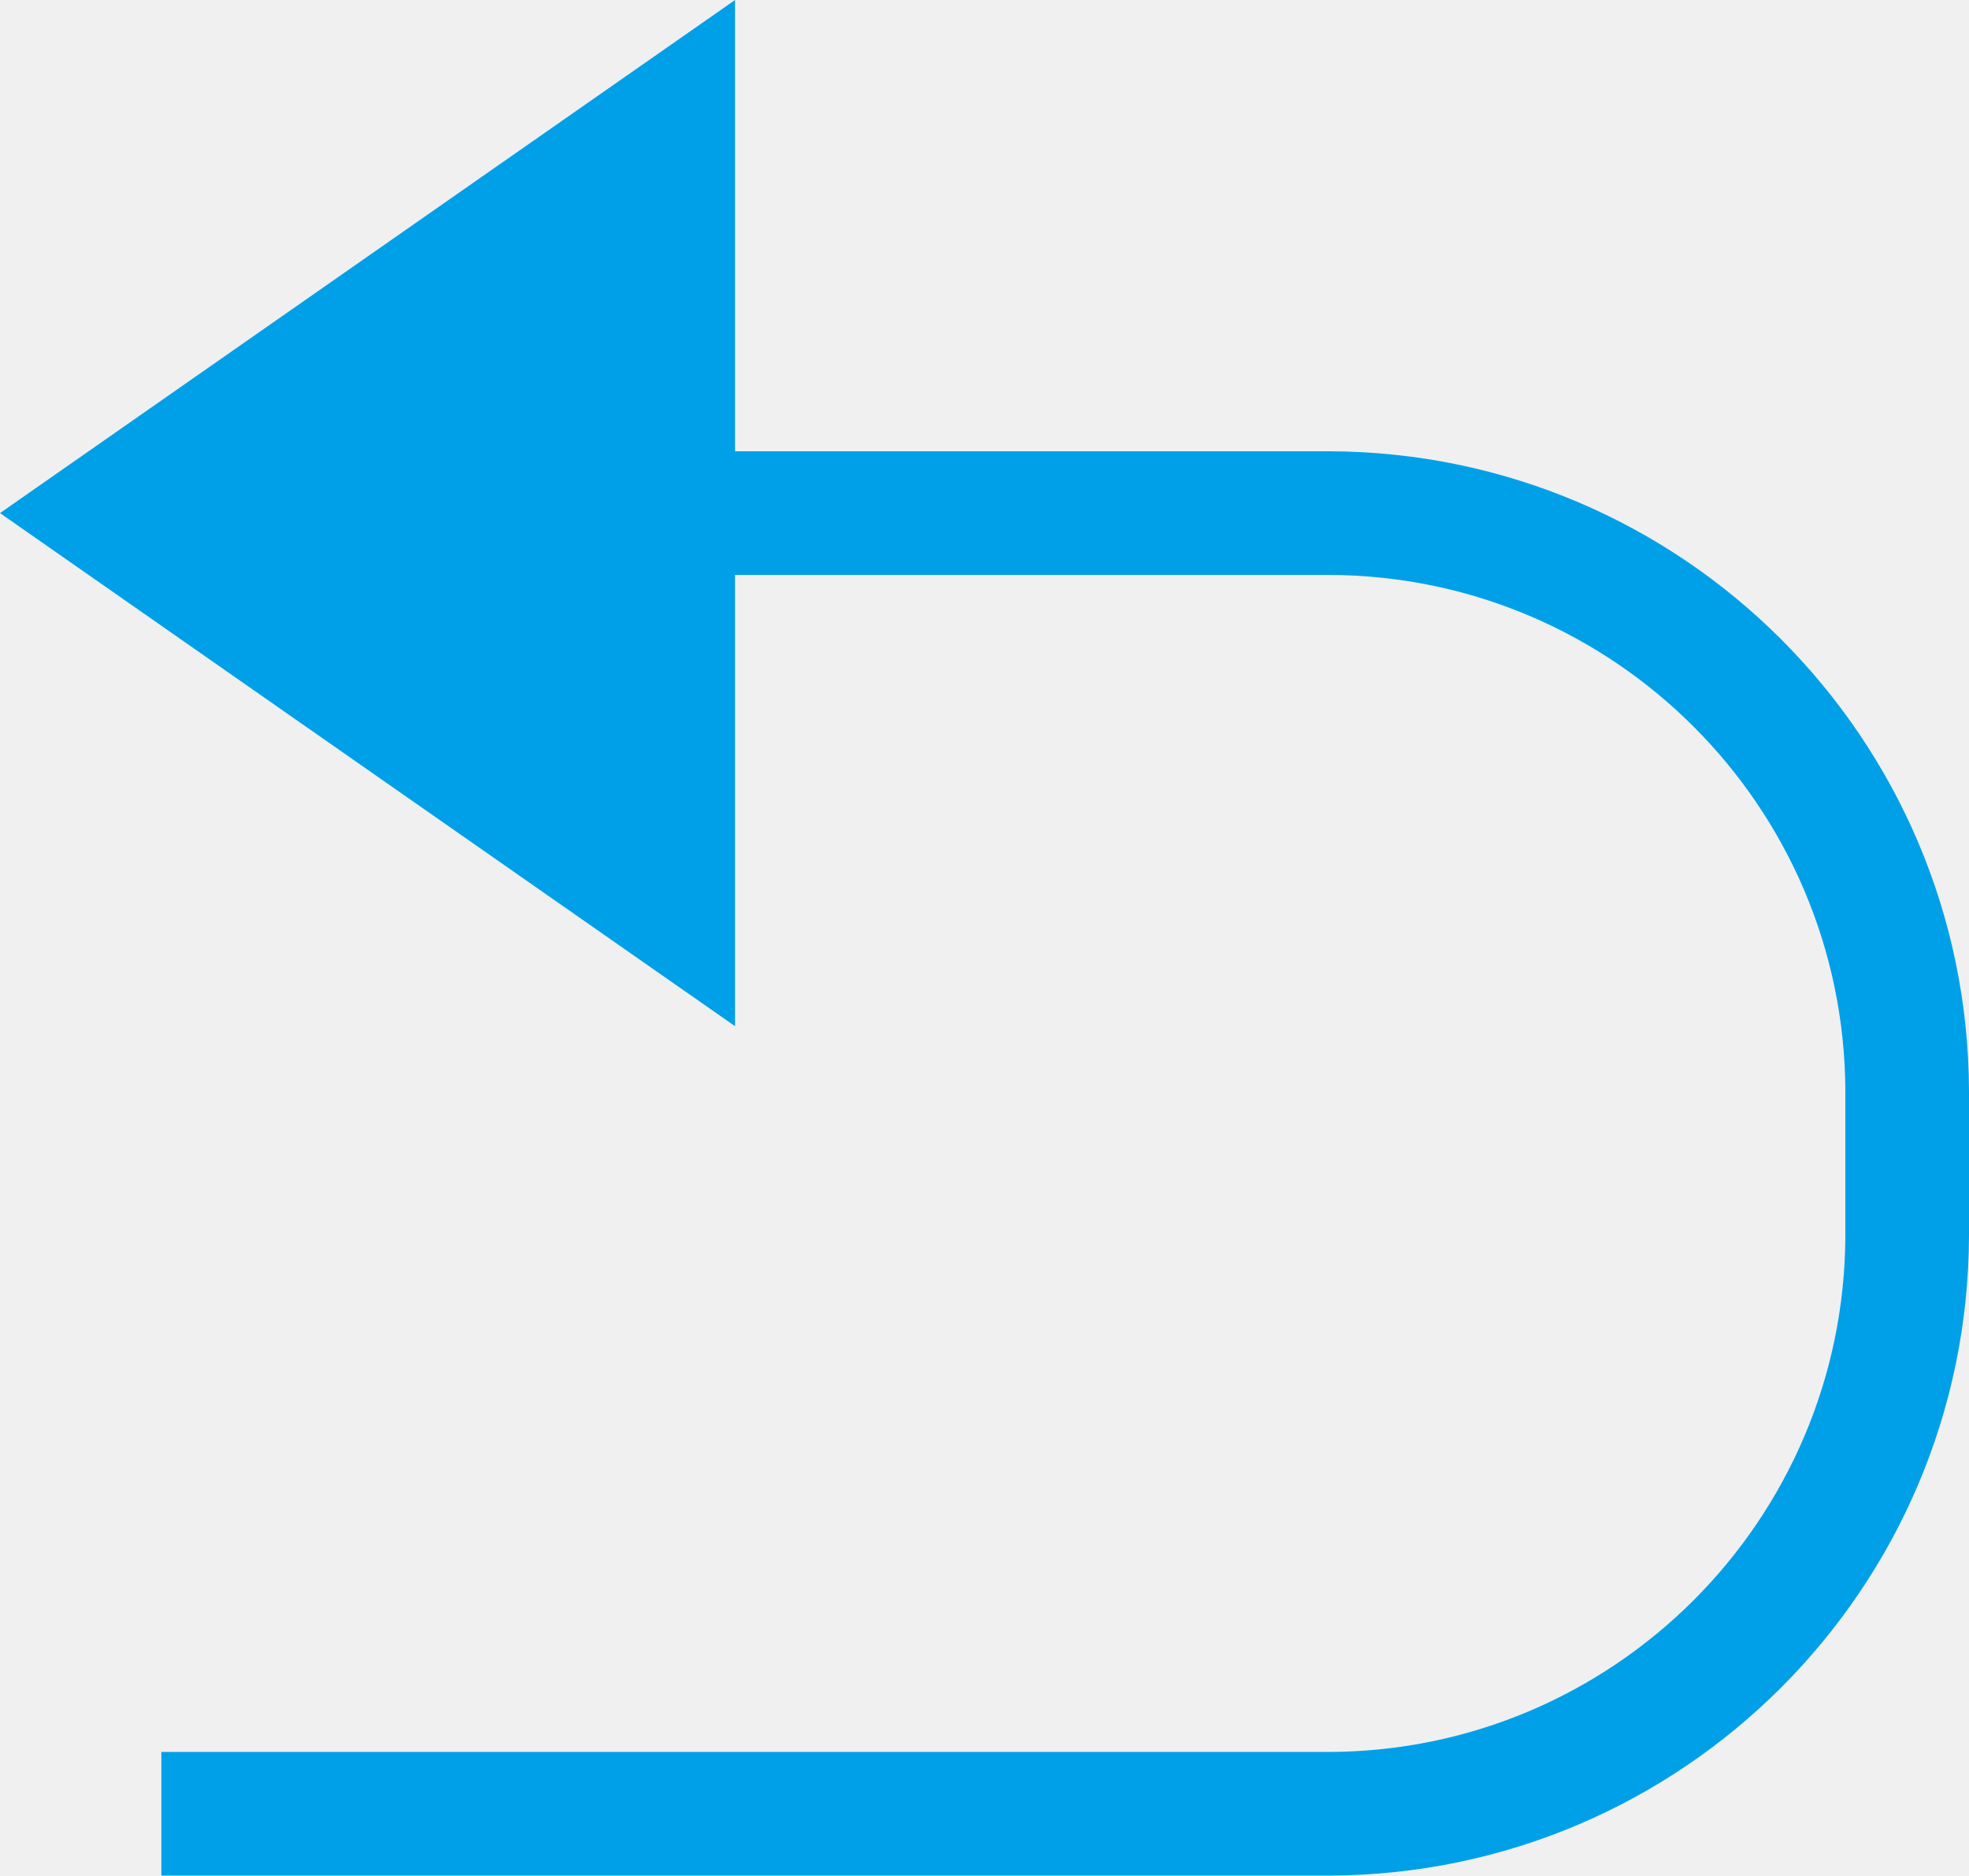
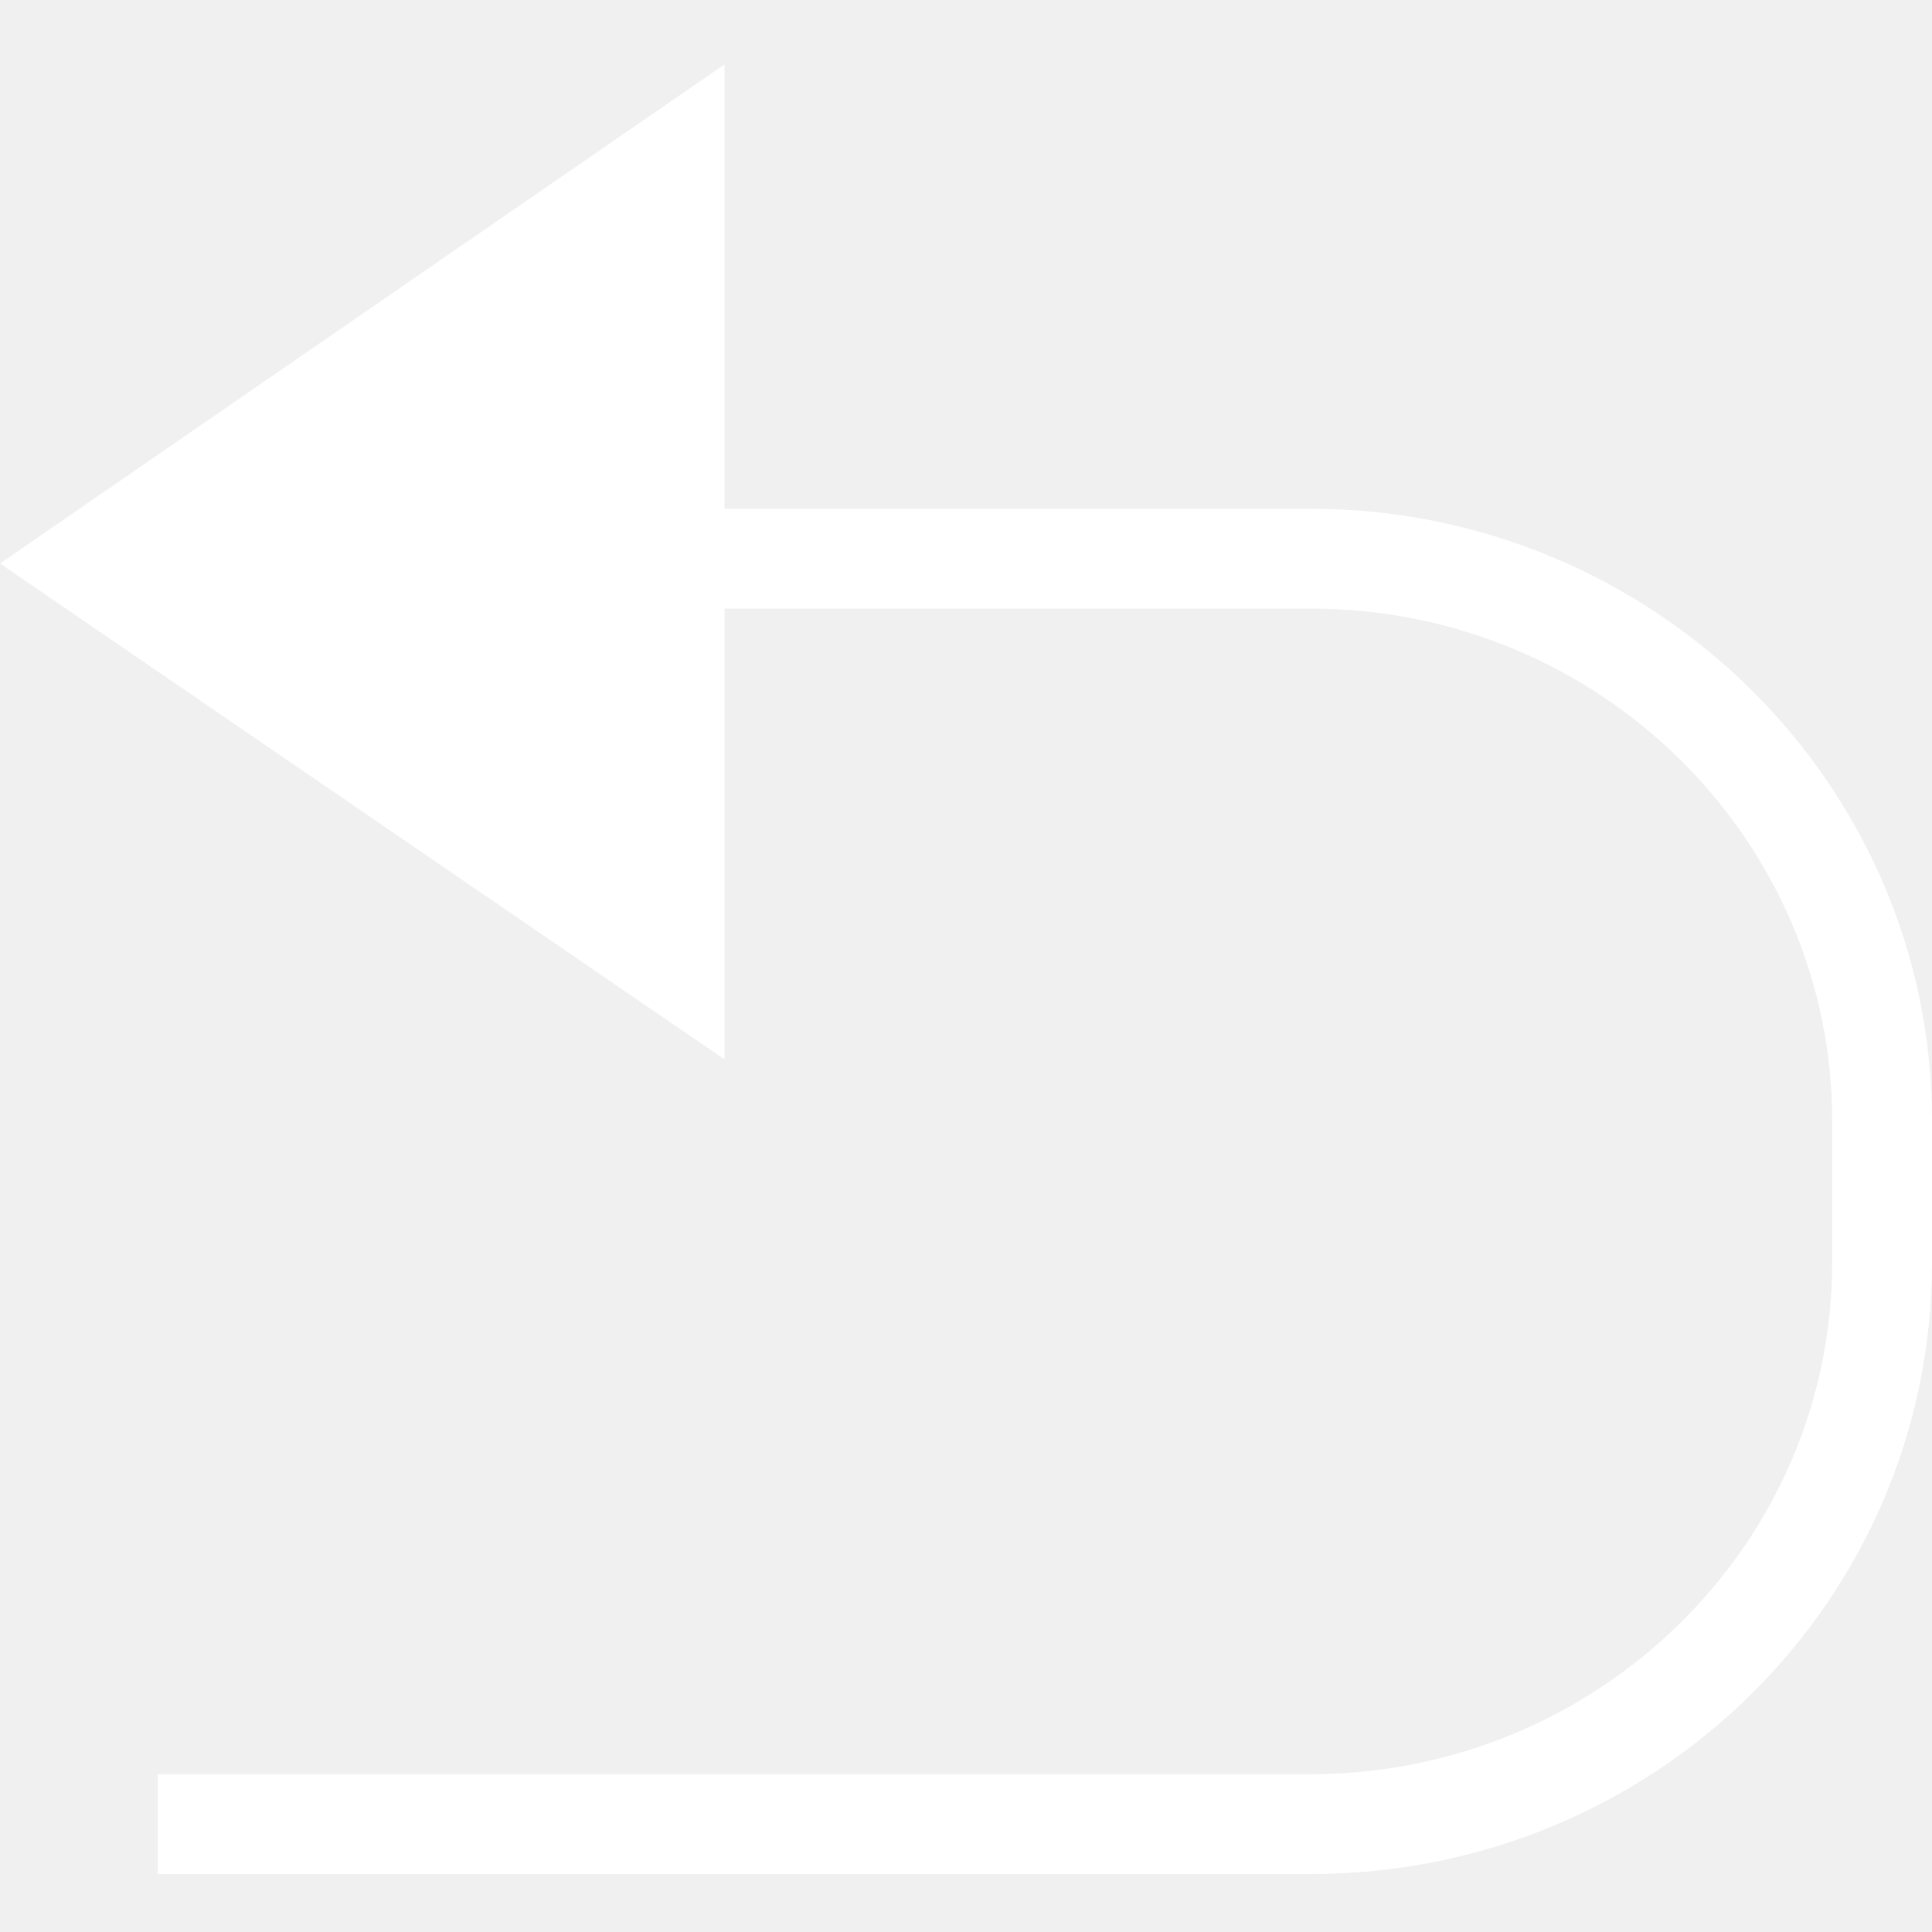
- <svg xmlns="http://www.w3.org/2000/svg" id="レイヤー_1" data-name="レイヤー 1" viewBox="0 0 31.85 30.34">
-   <defs>
-     <style>.cls-1{fill:none;stroke:#00a0e9;stroke-miterlimit:10;stroke-width:2px;}.cls-2{fill:#00a0e9;}</style>
-   </defs>
-   <path class="cls-1" d="M187.33,123.76h18.89a9.38,9.38,0,0,1,9.35,9.35v2.34a9.38,9.38,0,0,1-9.35,9.35H187.33" transform="translate(-184.72 -115.46)" />
-   <polygon class="cls-2" points="0 8.3 11.89 16.6 11.89 0 0 8.3" />
+ <svg xmlns="http://www.w3.org/2000/svg" version="1.1" x="0px" y="0px" viewBox="0 0 60 60" style="enable-background:new 0 0 60 60;" xml:space="preserve">
+   <style type="text/css">
+ 	.st0{display:none;}
+ 	.st1{display:inline;}
+ 	.st2{fill:#00A0EA;}
+ 	.st3{fill:#00A0E9;}
+ 	.st4{fill:#FFFFFF;}
+ 	.st5{display:inline;fill:#008CFF;}
+ 	.st6{display:inline;fill:#FF0000;}
+ 	.st7{display:inline;fill:#F7F7F7;}
+ </style>
+   <g id="印刷青" class="st0">
+     <g class="st1">
+       <rect y="57" class="st2" width="60" height="3" />
+       <path class="st2" d="M51.5,60h-43V15.2h43V60z M11.5,57h37V18.2h-37V57z" />
+       <rect x="28.5" y="8.1" class="st3" width="3" height="20" />
+       <polygon class="st3" points="38.7,8.8 30,0.1 21.3,8.8   " />
+     </g>
+   </g>
+   <g id="レイヤー_2" class="st0">
+     <g class="st1">
+       <path class="st4" d="M37.2,23.4H60L41.7,37.1l7,21.9L30,45.5L11.3,59l7-21.9L0,23.4h22.8L30,1.1L37.2,23.4z" />
+     </g>
+   </g>
+   <g id="レイヤー_3" class="st0">
+     <g class="st1">
+       <path class="st4" d="M56.8,60c-0.4-14.5-12.2-26.2-26.9-26.2C15.3,33.8,3.5,45.5,3.1,60H56.8z" />
+       <rect x="27.9" y="0" class="st4" width="4.1" height="20.7" />
+       <rect x="42.2" y="12.4" transform="matrix(0.1963 -0.9805 0.9805 0.1963 28.1505 63.316)" class="st4" width="21.1" height="4.1" />
+       <rect x="5.1" y="3.9" transform="matrix(0.9806 -0.1962 0.1962 0.9806 -2.7027 1.6908)" class="st4" width="4.1" height="21.1" />
+     </g>
+   </g>
+   <g id="レイヤー_4" class="st0">
+     <path class="st5" d="M60,53.1H0L30.2,6.9L60,53.1z M3.9,50.9h52.1L30.2,10.8L3.9,50.9z" />
+   </g>
+   <g id="レイヤー_5" class="st0">
+     <path class="st6" d="M30,60C13.5,60,0,46.5,0,30C0,13.5,13.5,0,30,0s30,13.5,30,30C60,46.5,46.5,60,30,60z M30,2.5   C14.8,2.5,2.5,14.8,2.5,30c0,15.2,12.3,27.5,27.5,27.5S57.5,45.2,57.5,30C57.5,14.8,45.2,2.5,30,2.5z" />
+   </g>
+   <g id="レイヤー_6" class="st0">
+     <rect x="-11.1" y="28.7" transform="matrix(0.7071 -0.7071 0.7071 0.7071 -12.4264 30)" class="st7" width="82.3" height="2.6" />
+     <rect x="28.7" y="-11.1" transform="matrix(0.7071 -0.7071 0.7071 0.7071 -12.4264 30)" class="st7" width="2.6" height="82.3" />
+   </g>
+   <g id="レイヤー_7">
+     <g>
+       <path class="st4" d="M40.7,58.2H4.9v-3.1h35.8c8.9,0,16.2-7.1,16.2-15.9v-4.4c0-8.7-7.2-15.9-16.2-15.9H4.9v-3.1h35.8    c10.6,0,19.3,8.5,19.3,19v4.4C60,49.7,51.4,58.2,40.7,58.2z" />
+       <polygon class="st4" points="0,17.5 22.5,32.9 22.5,2   " />
+     </g>
+   </g>
</svg>
